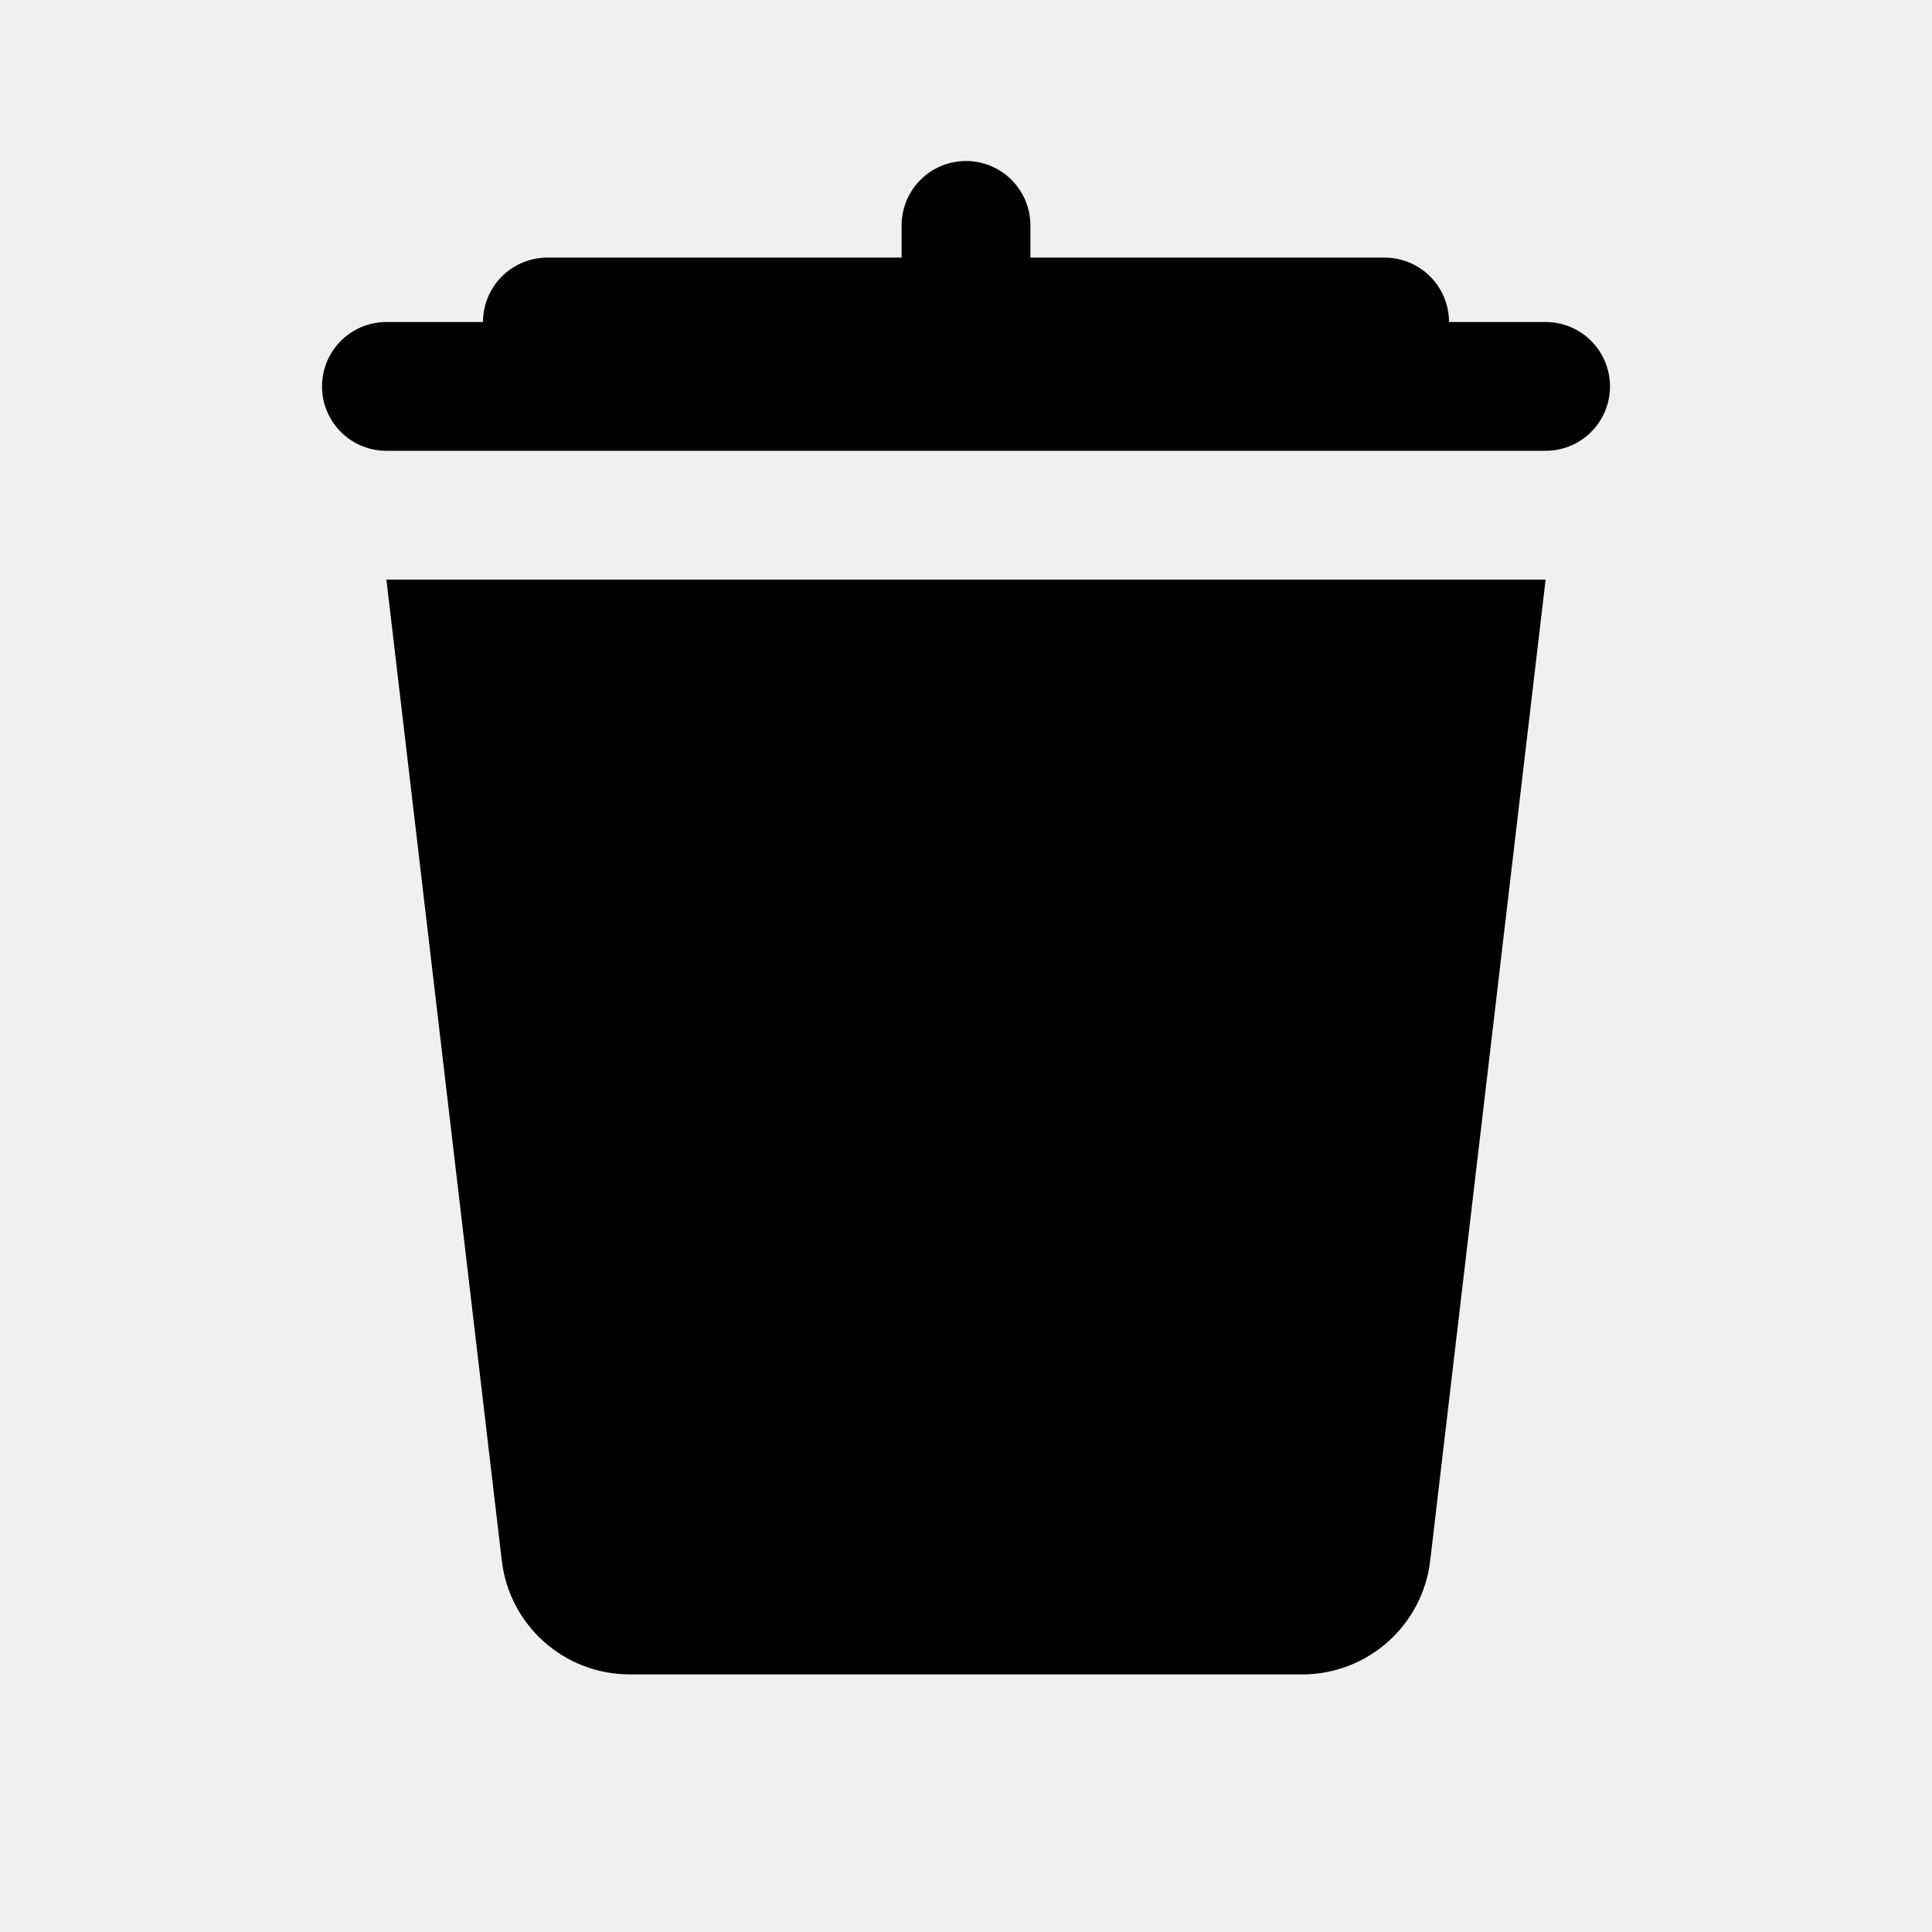
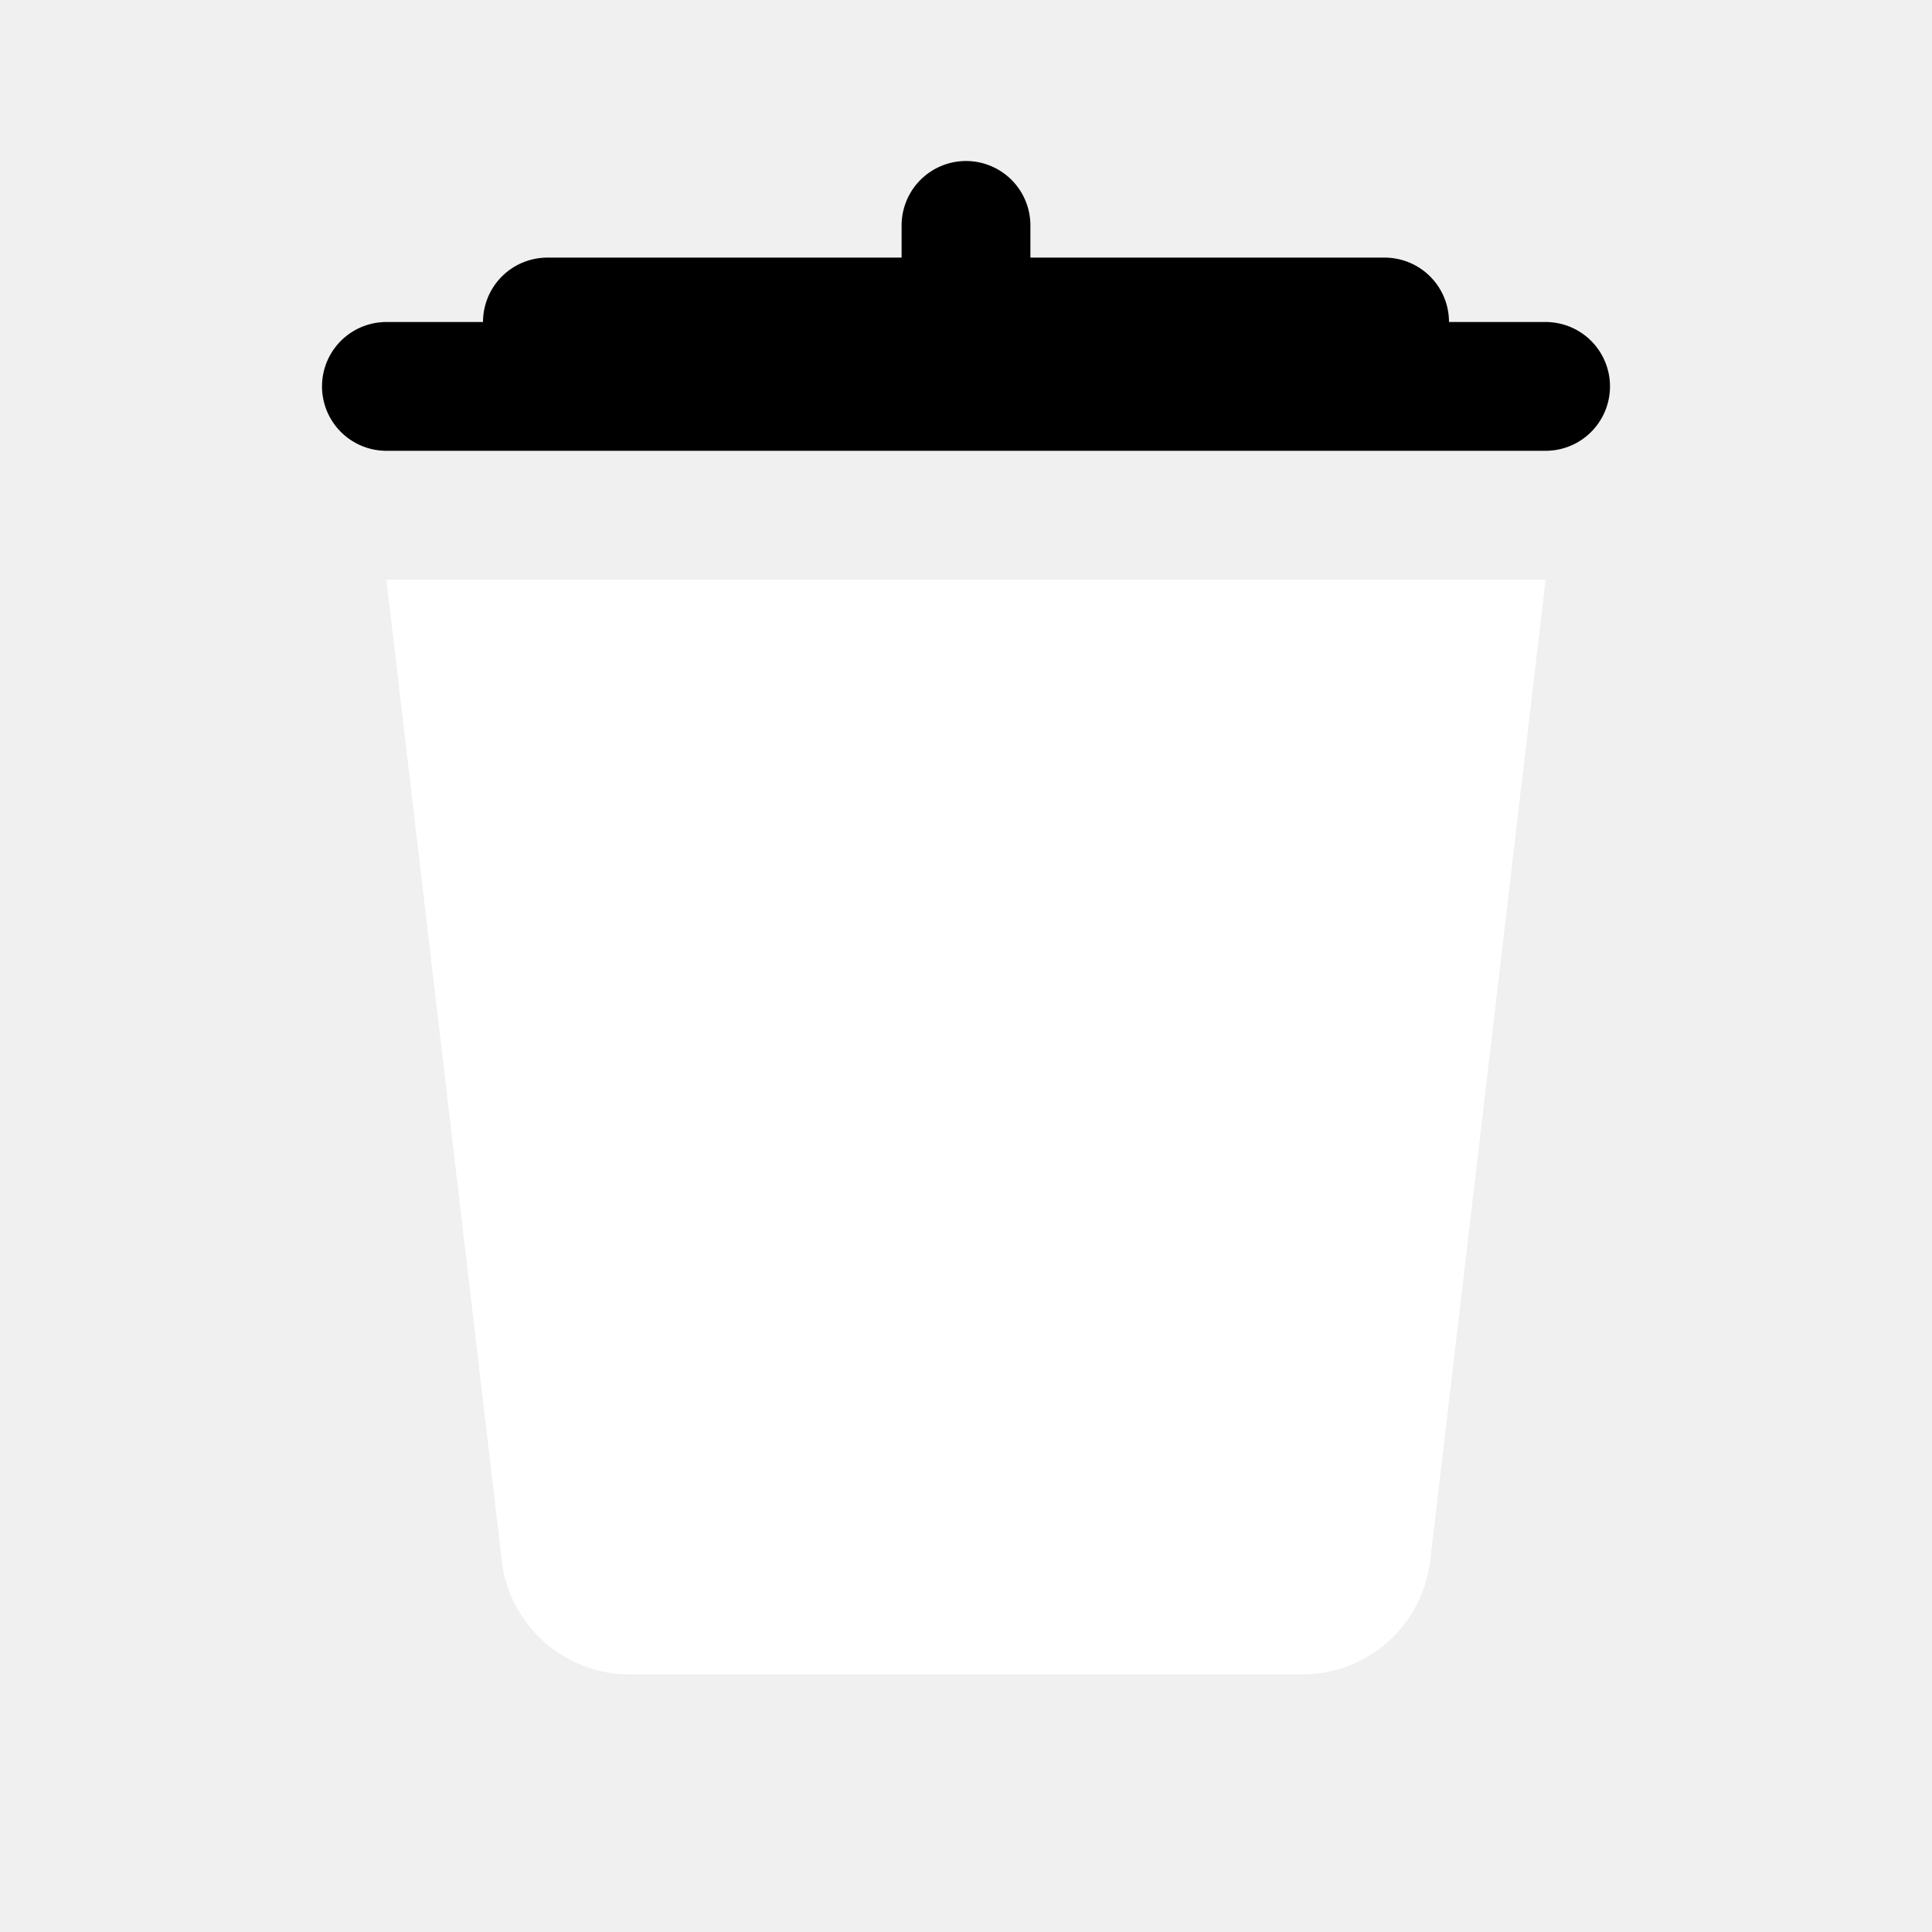
- <svg xmlns="http://www.w3.org/2000/svg" fill="#000000" viewBox="0 0 30 30" width="120px" height="120px">
-   <path d="M20.222,26H9.778c-1.014,0-1.868-0.759-1.986-1.766L6,9h18l-1.792,15.234C22.089,25.241,21.236,26,20.222,26z" />
-   <path fill="none" stroke="#000000" stroke-linecap="round" stroke-miterlimit="10" stroke-width="2" d="M8.5 5L21.5 5M15 3.5L15 5.5M6 6L24 6" />
+ <svg xmlns="http://www.w3.org/2000/svg" fill="#FFFFFF" viewBox="0 0 30 30" width="120px" height="120px">
+   <path fill="#FFFFFF" d="M20.222,26H9.778c-1.014,0-1.868-0.759-1.986-1.766L6,9h18l-1.792,15.234C22.089,25.241,21.236,26,20.222,26z" />
+   <path fill="#FFFFFF" stroke="#000000" stroke-linecap="round" stroke-miterlimit="10" stroke-width="2" d="M8.5 5L21.5 5M15 3.5L15 5.5M6 6L24 6" />
</svg>
